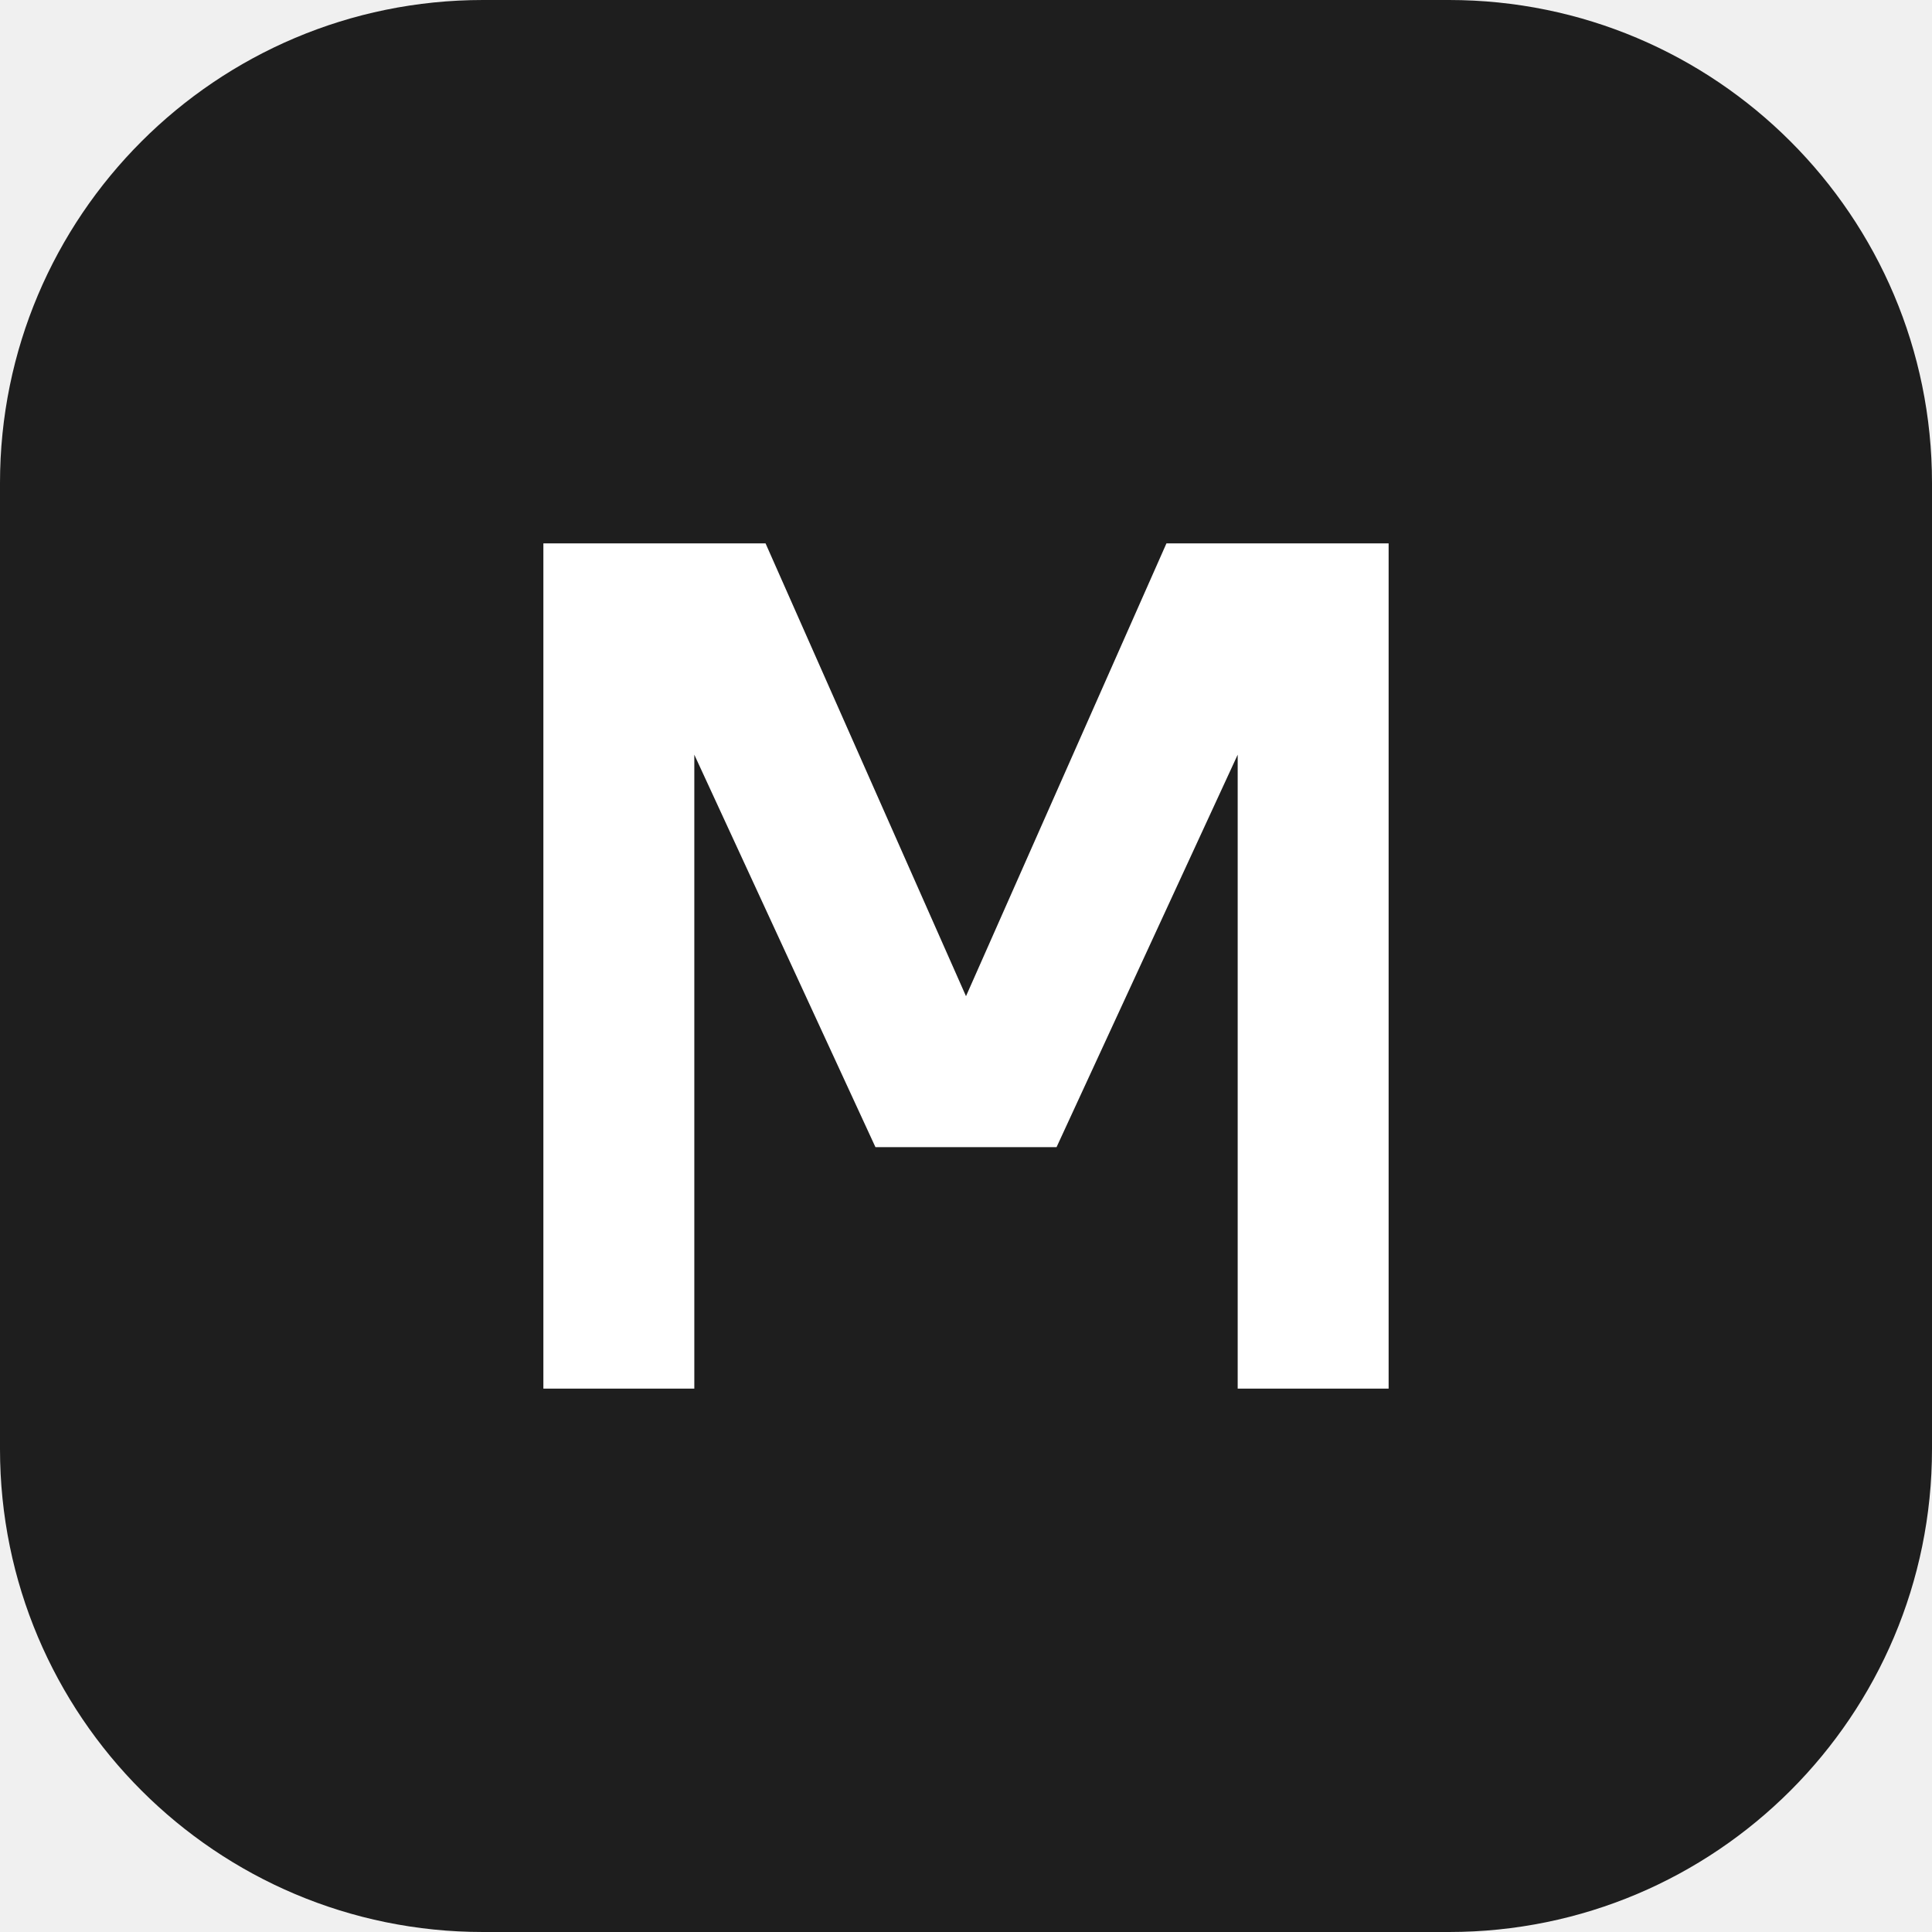
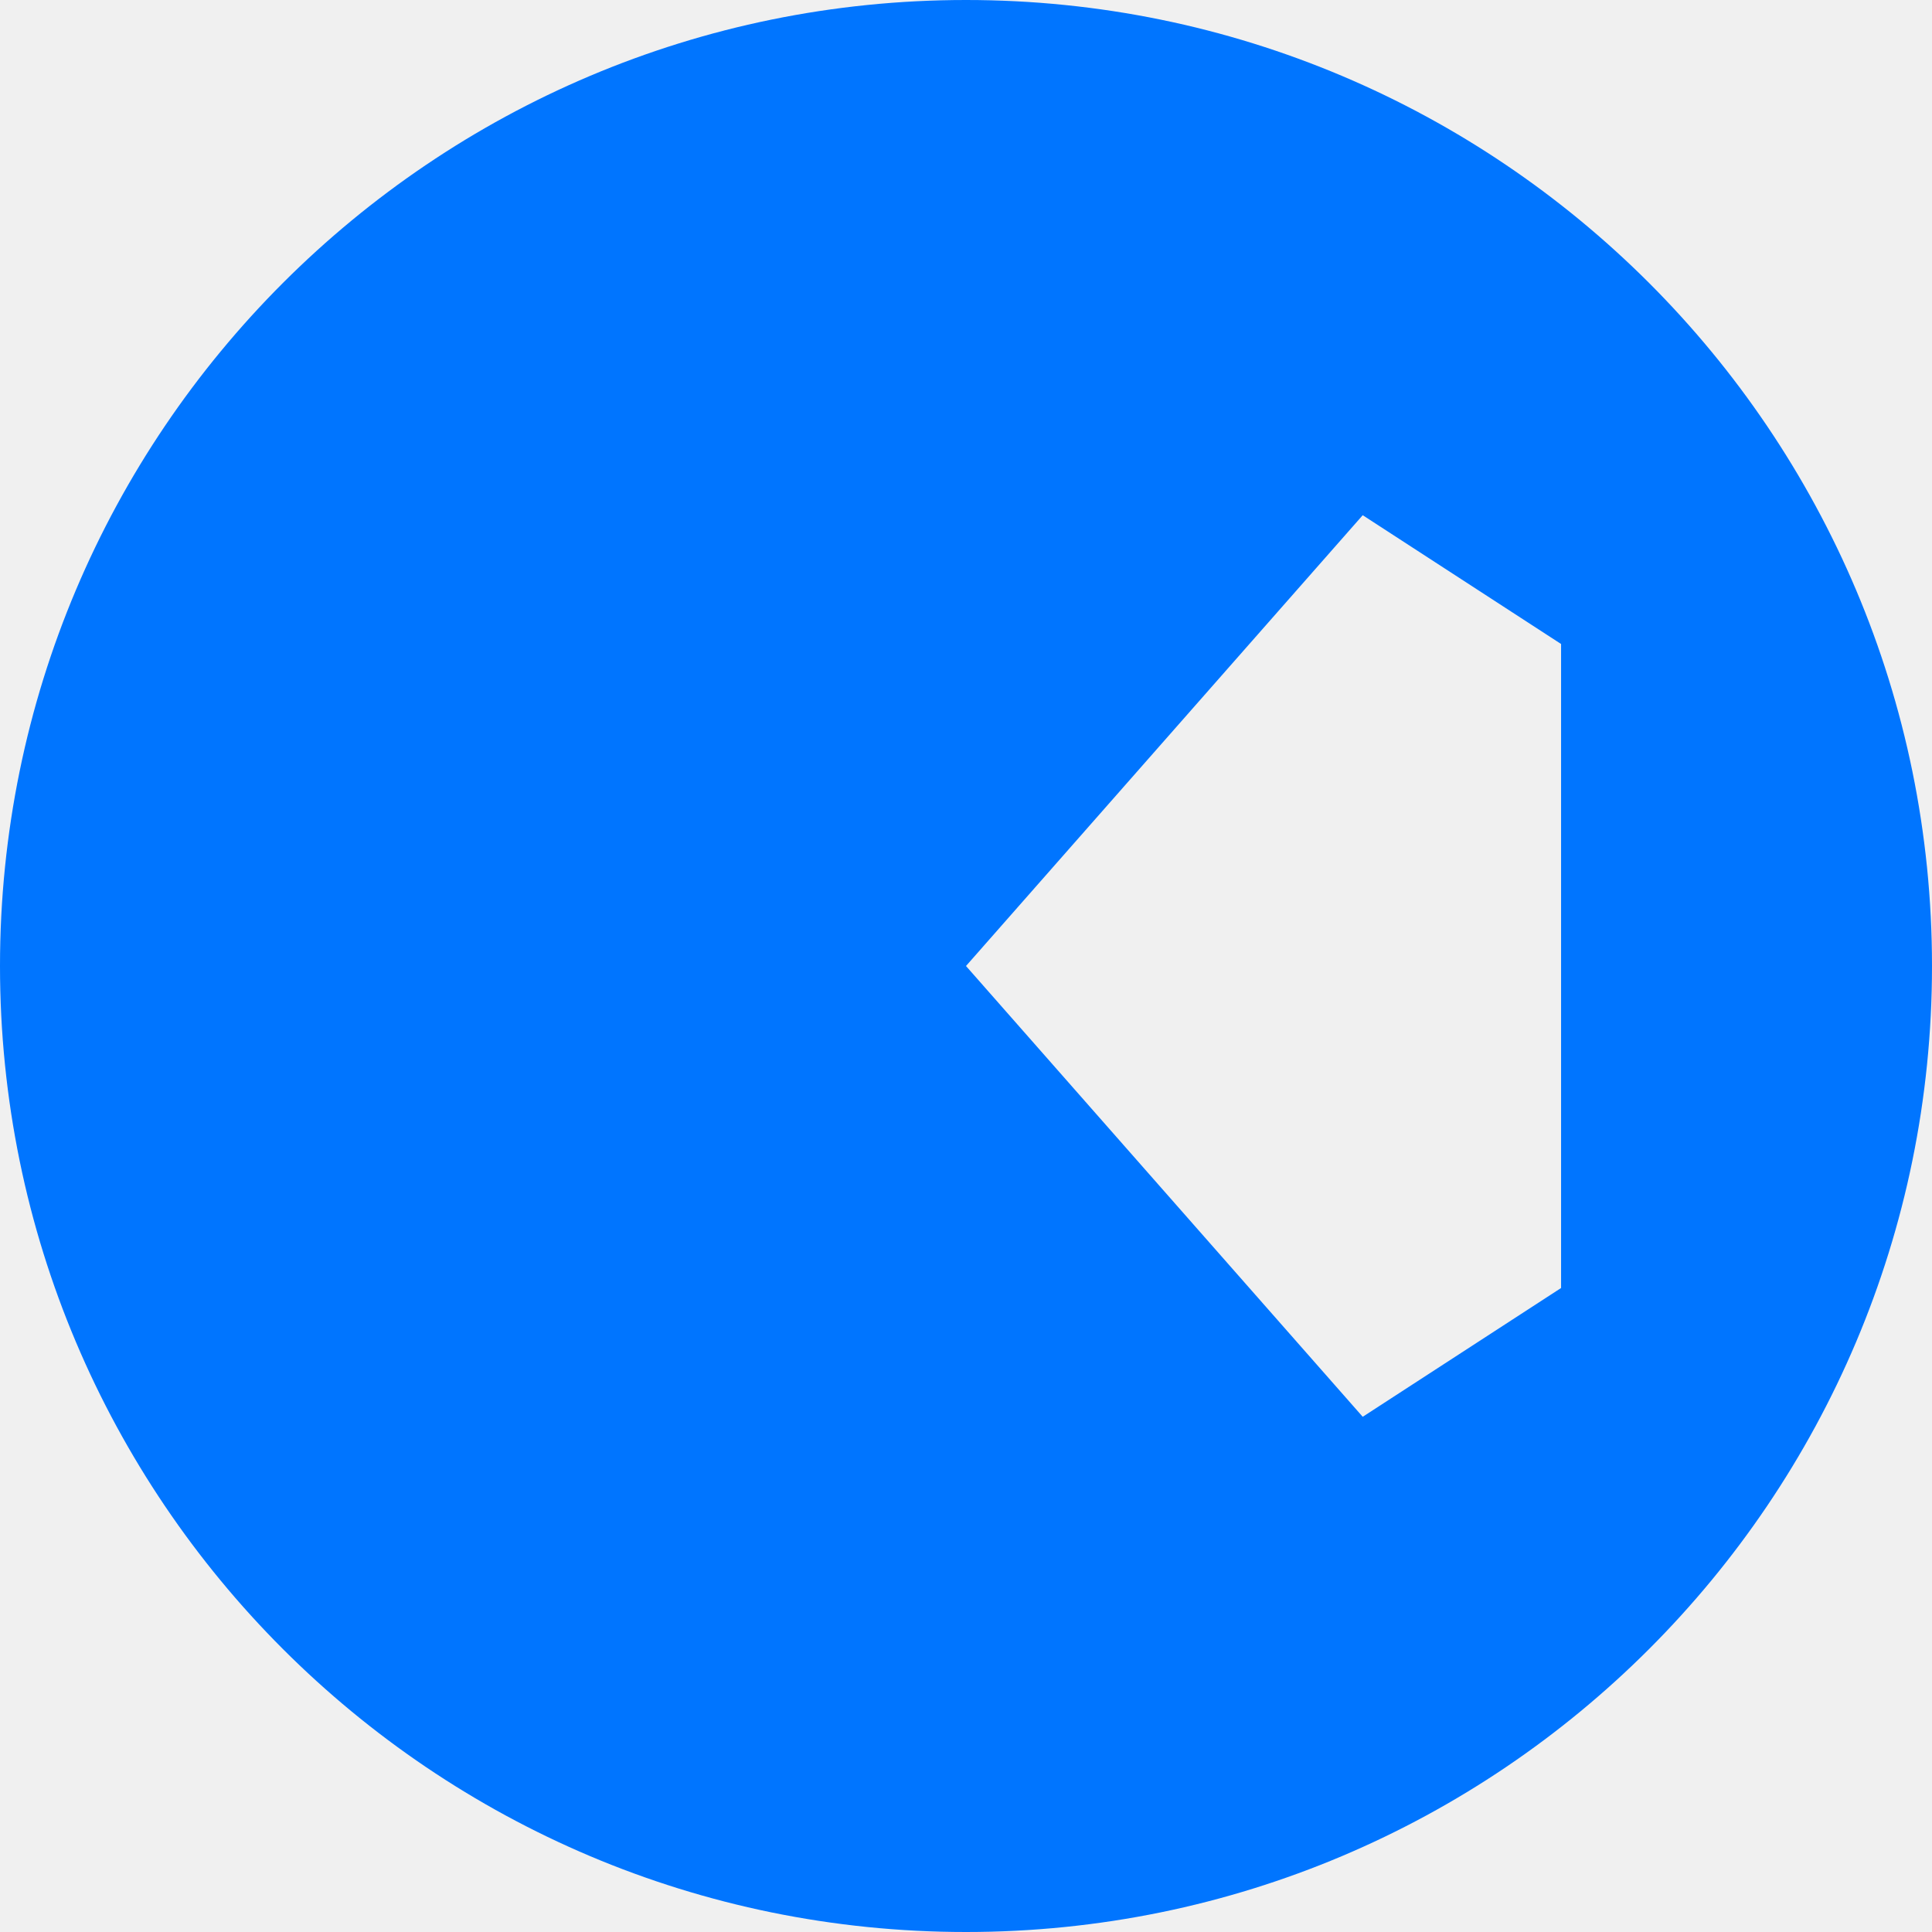
- <svg xmlns="http://www.w3.org/2000/svg" width="32" height="32" viewBox="0 0 32 32" fill="none">
-   <rect width="32" height="32" rx="8" fill="#1E1E1E" />
-   <path d="M9 23V9H12.68L16 16.5L19.32 9H23V23H20.5V12.5L17.5 19H14.5L11.5 12.5V23H9Z" fill="white" />
+ <svg xmlns="http://www.w3.org/2000/svg" width="64" height="64" viewBox="0 0 100 100" fill="none">
+   <path d="M50 0C22.386 0 0 22.386 0 50C0 77.614 22.386 100 50 100C77.614 100 100 77.614 100 50C100 22.386 77.614 0 50 0ZM70.534 73.333L50 50L70.534 26.667L80.801 33.333V66.667L70.534 73.333Z" fill="#0075FF" />
+   <path d="M29.466 26.667L50 50L29.466 73.333L19.199 66.667V33.333L29.466 26.667Z" fill="#0075FF" />
</svg>
